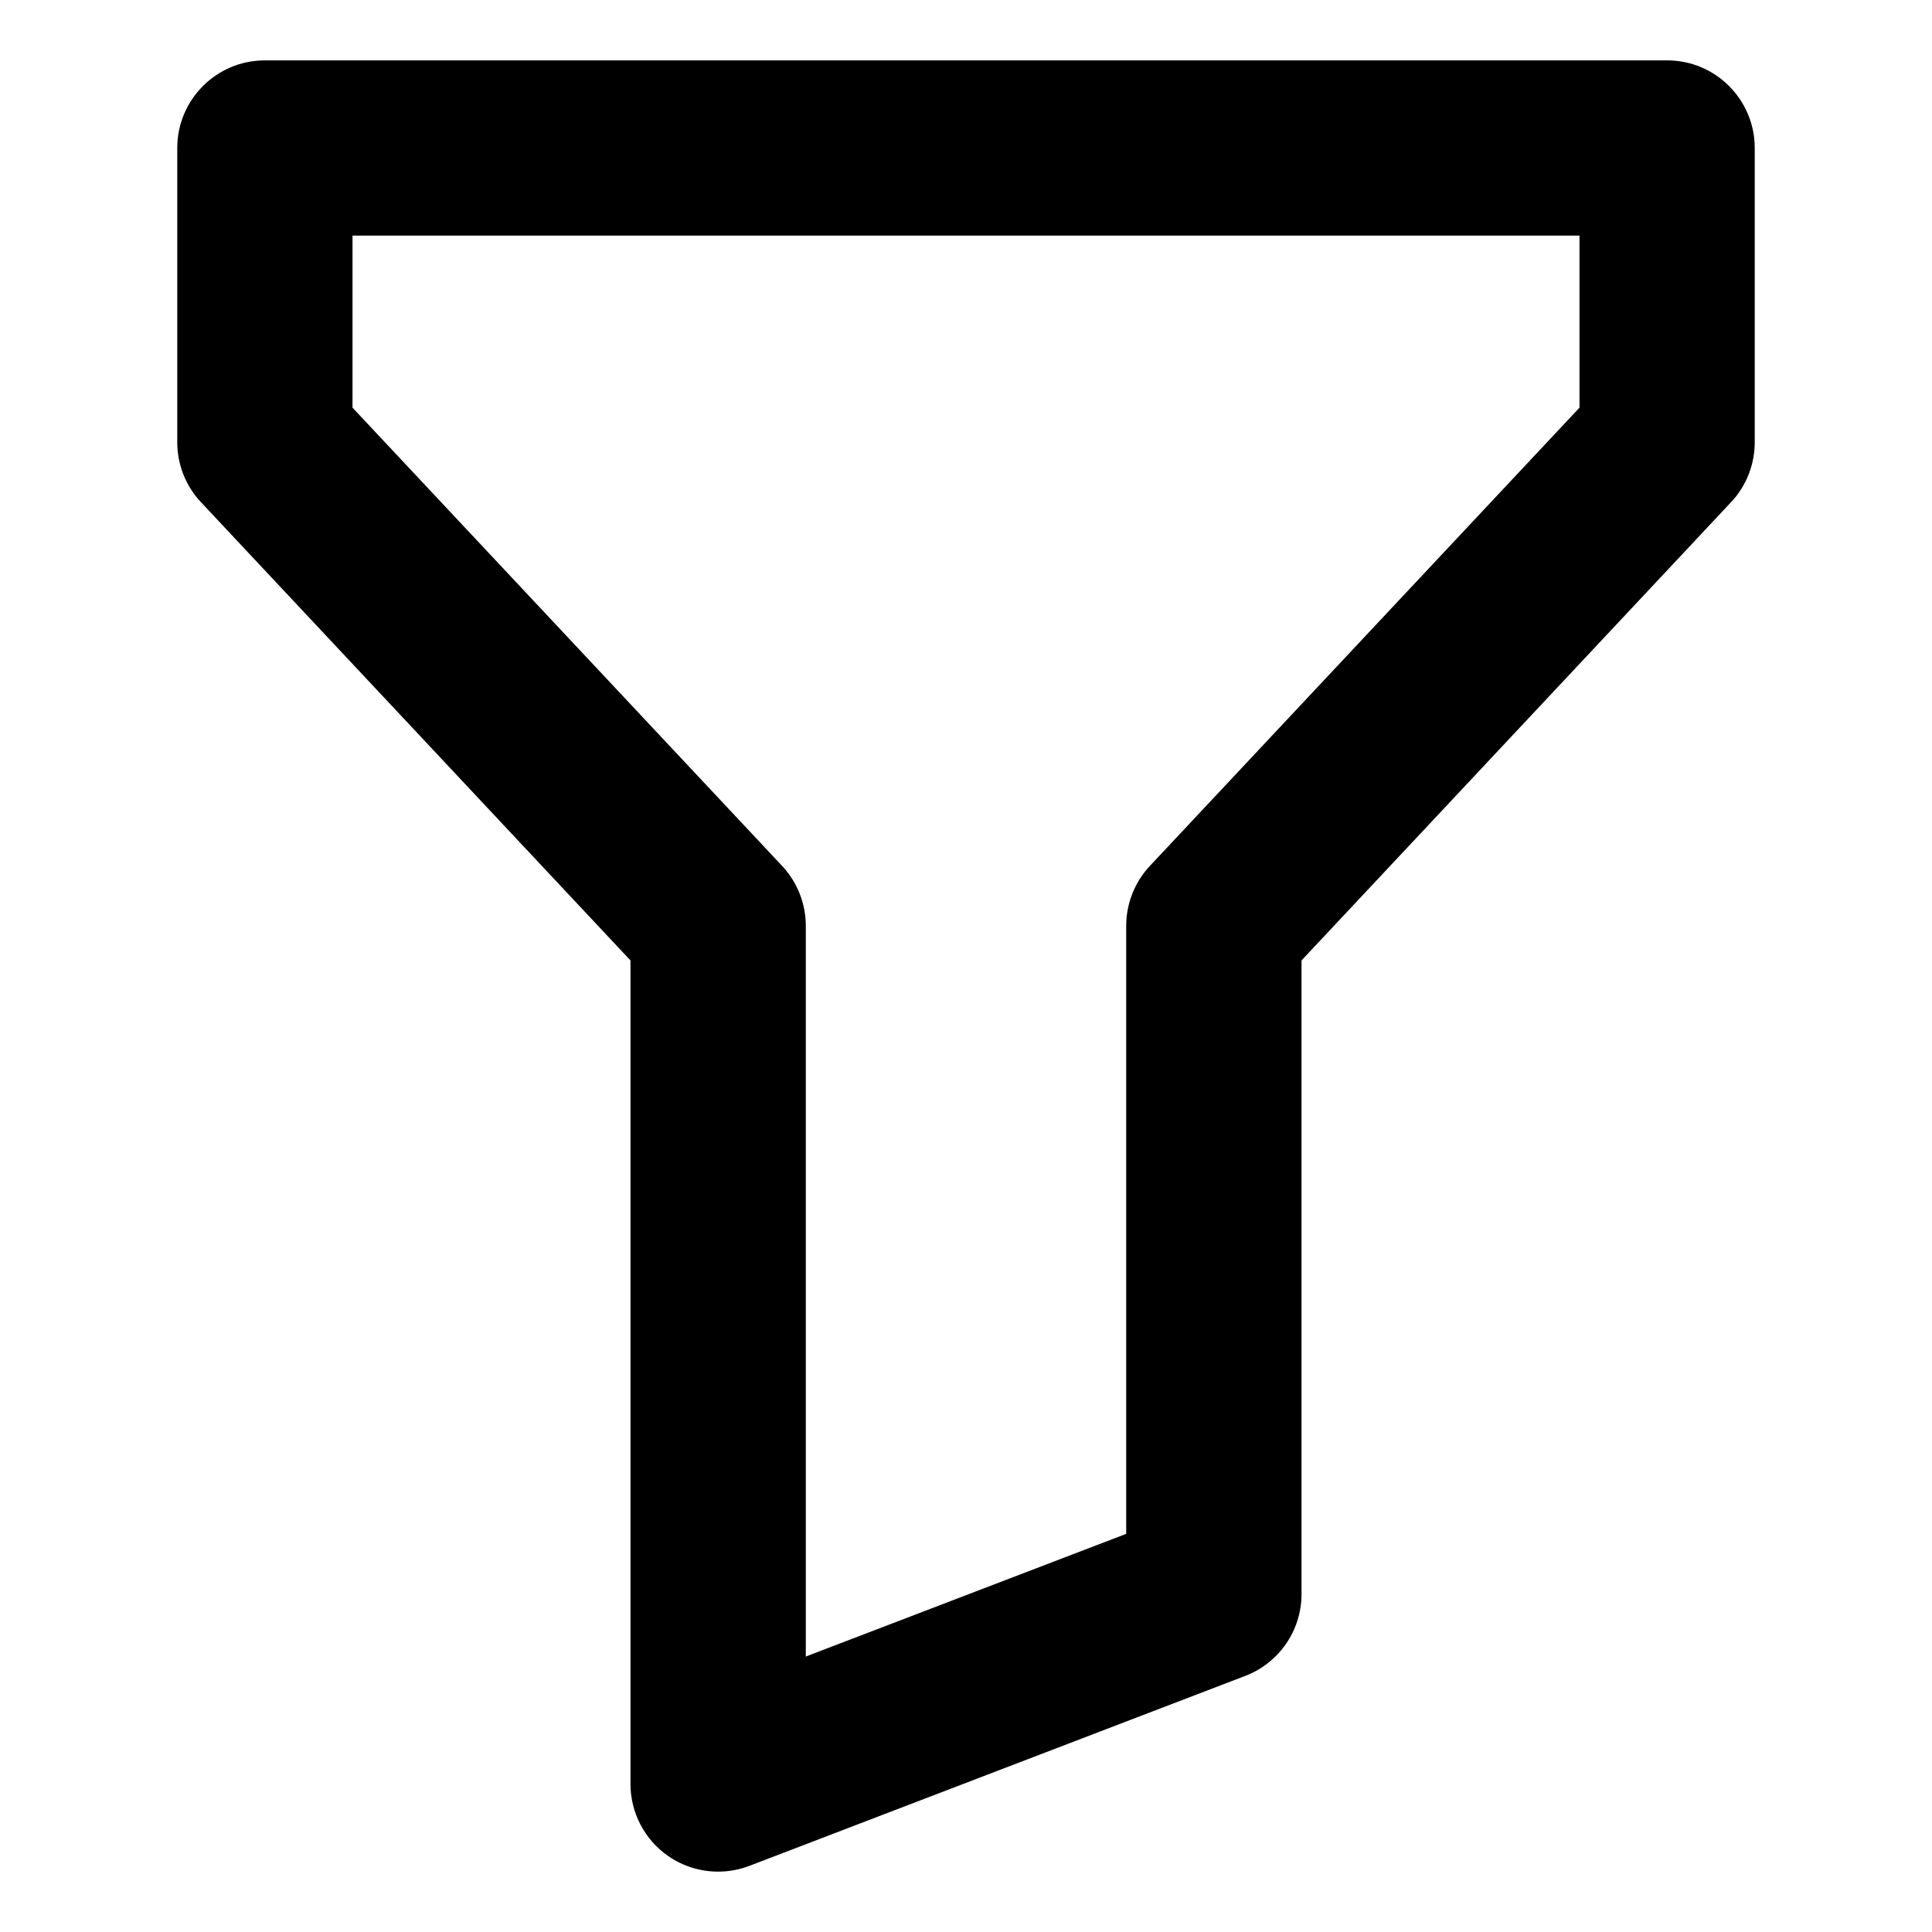
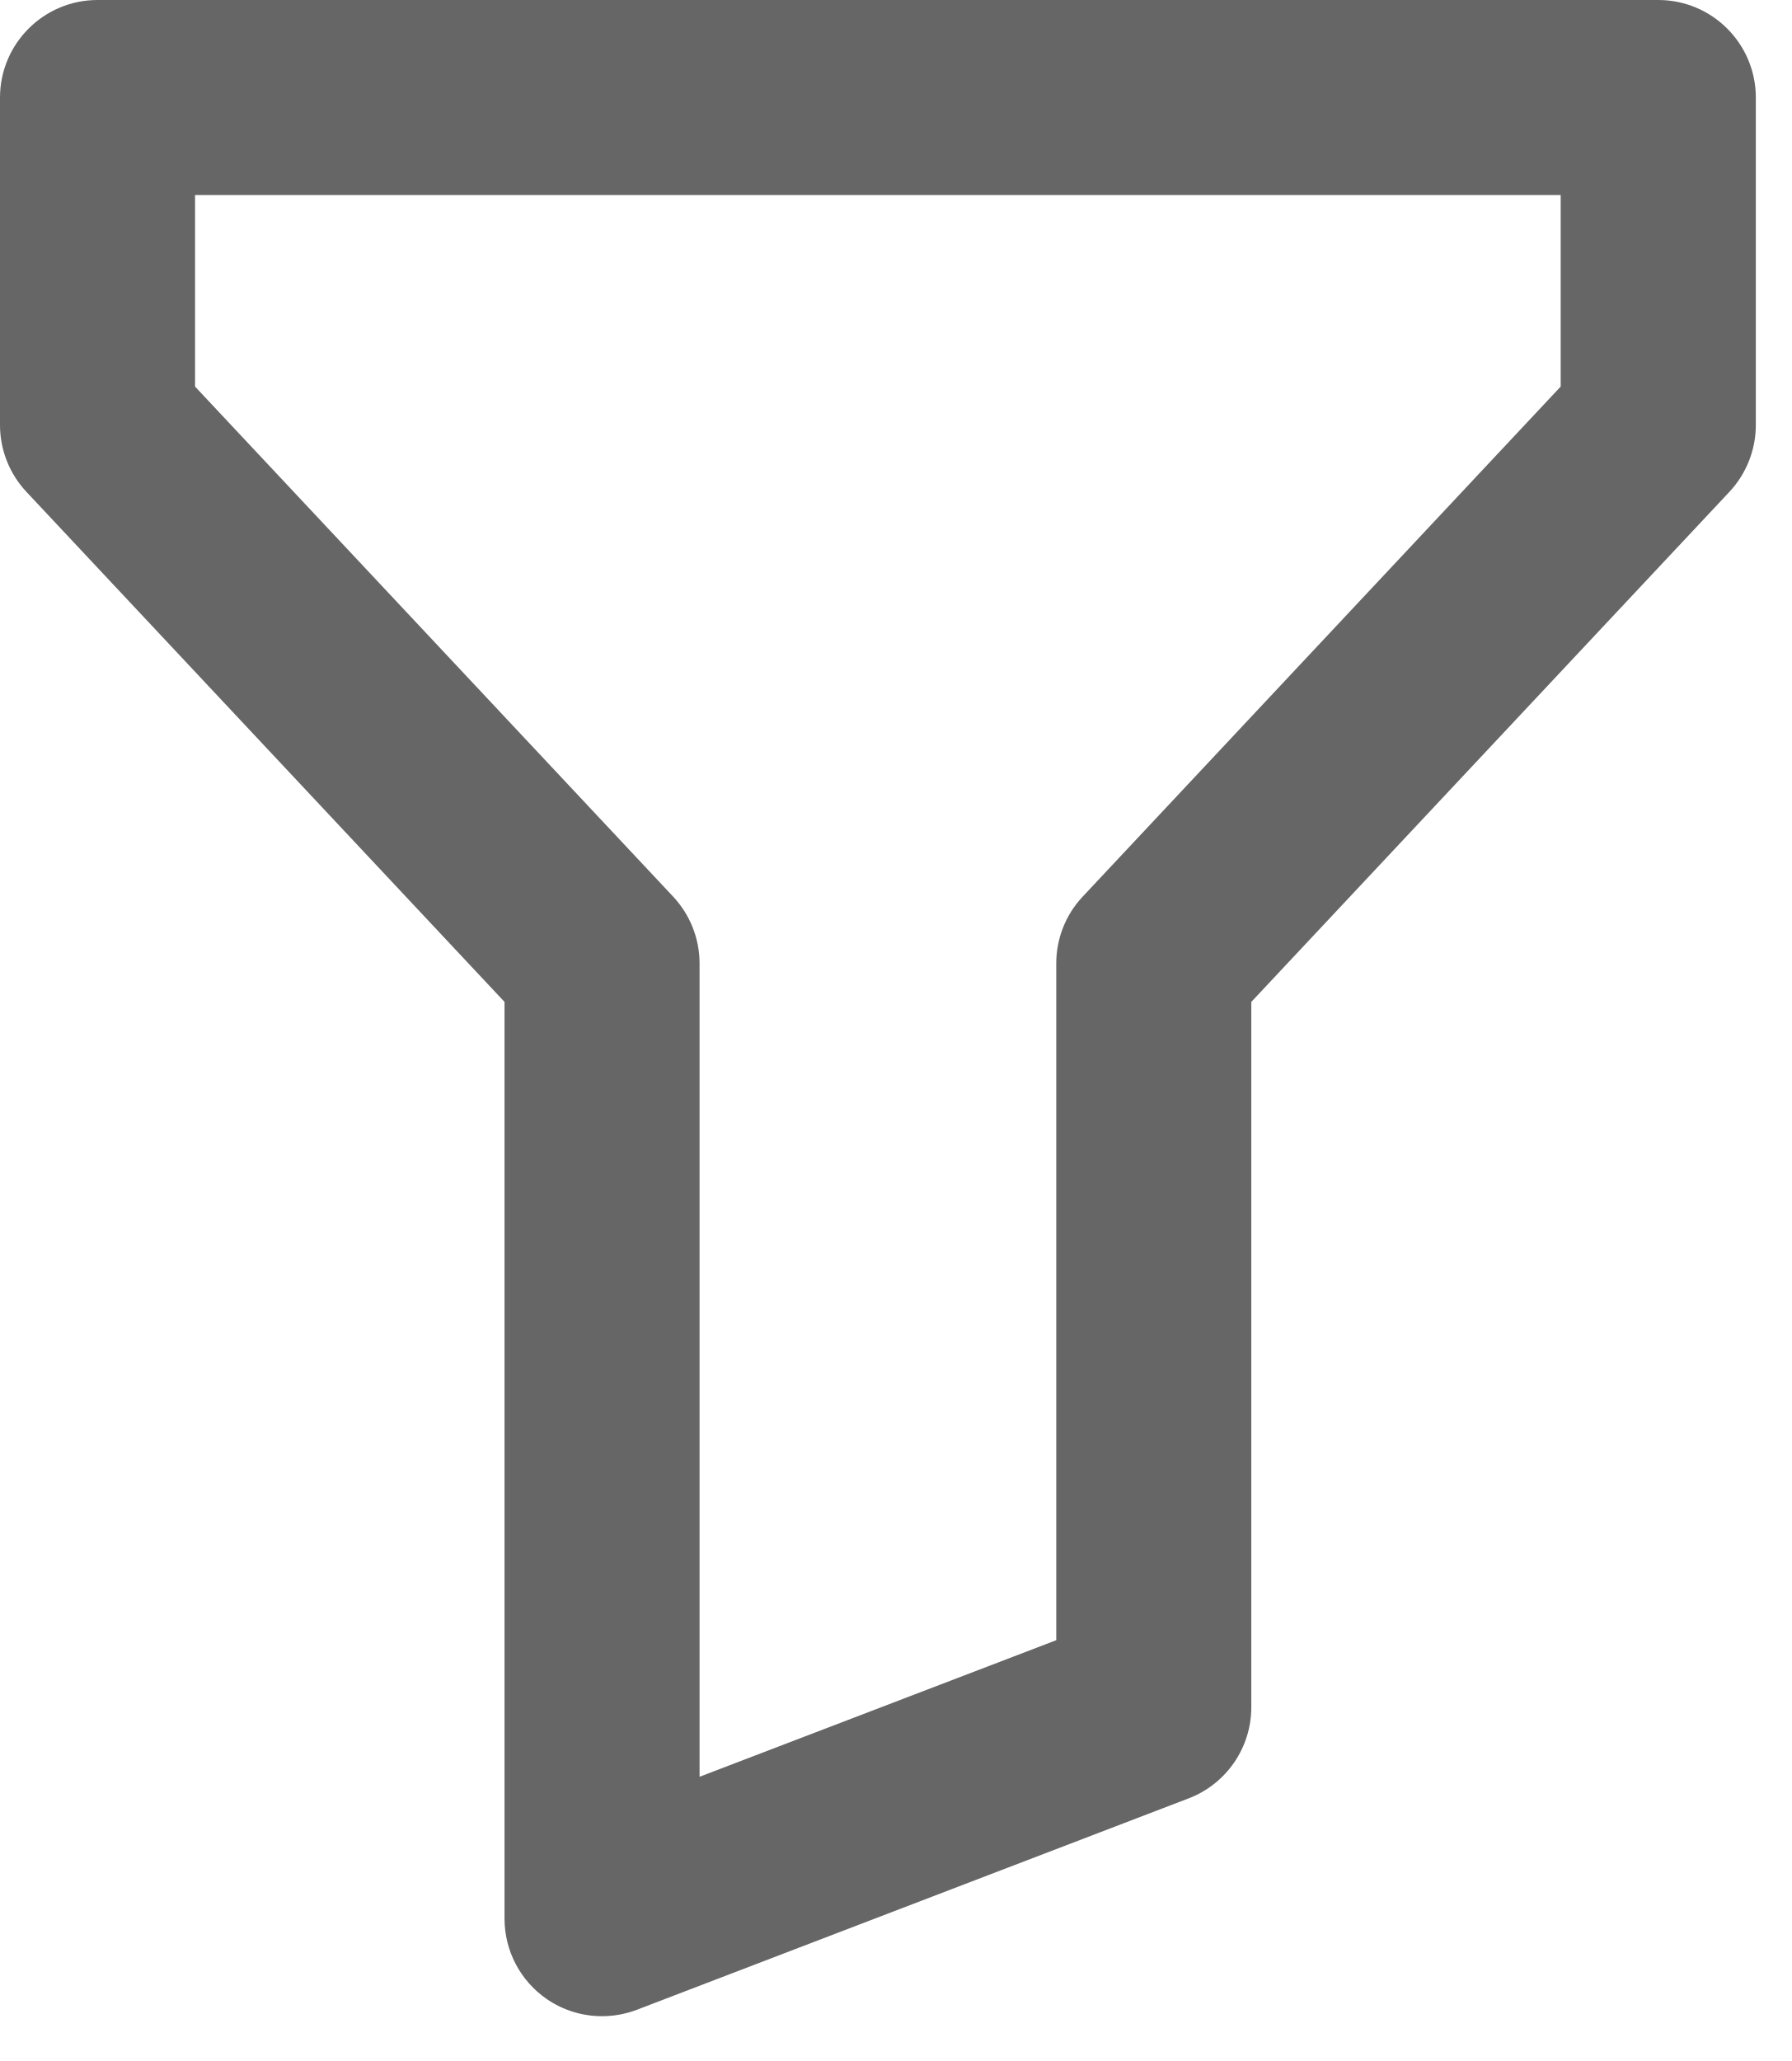
- <svg xmlns="http://www.w3.org/2000/svg" width="24" height="24" viewBox="0 0 24 24" fill="none">
-   <path d="M8.304 23.059C8.488 23.185 8.703 23.25 8.921 23.25C9.052 23.25 9.185 23.226 9.31 23.178L15.468 20.819C15.89 20.658 16.168 20.253 16.168 19.802V11.931L21.504 6.238C21.693 6.037 21.798 5.77 21.798 5.494V1.839C21.798 1.238 21.311 0.75 20.71 0.75H3.29C2.689 0.75 2.202 1.238 2.202 1.839V5.494C2.202 5.77 2.307 6.037 2.496 6.238L7.832 11.931V22.161C7.832 22.52 8.009 22.855 8.304 23.059ZM4.379 5.064V2.927H19.621V5.064L14.284 10.757C14.096 10.958 13.99 11.225 13.99 11.501V19.054L10.01 20.578V11.501C10.01 11.225 9.904 10.958 9.716 10.757L4.379 5.064Z" fill="black" />
+ <svg xmlns="http://www.w3.org/2000/svg" width="20" height="23" viewBox="0 0 20 23" fill="none">
+   <path d="M6.103 22.309C6.286 22.435 6.502 22.5 6.719 22.5C6.851 22.5 6.983 22.476 7.109 22.428L13.267 20.069C13.688 19.908 13.966 19.503 13.966 19.052V11.181L19.303 5.488C19.491 5.287 19.597 5.02 19.597 4.744V1.089C19.597 0.488 19.109 0 18.508 0H1.089C0.488 0 0 0.488 0 1.089V4.744C0 5.02 0.106 5.287 0.294 5.488L5.631 11.181V21.411C5.631 21.77 5.807 22.105 6.103 22.309ZM2.177 4.314V2.177H17.419V4.314L12.083 10.007C11.894 10.208 11.789 10.475 11.789 10.751V18.304L7.808 19.828V10.751C7.808 10.475 7.702 10.208 7.514 10.007L2.177 4.314Z" fill="#666666" />
</svg>
